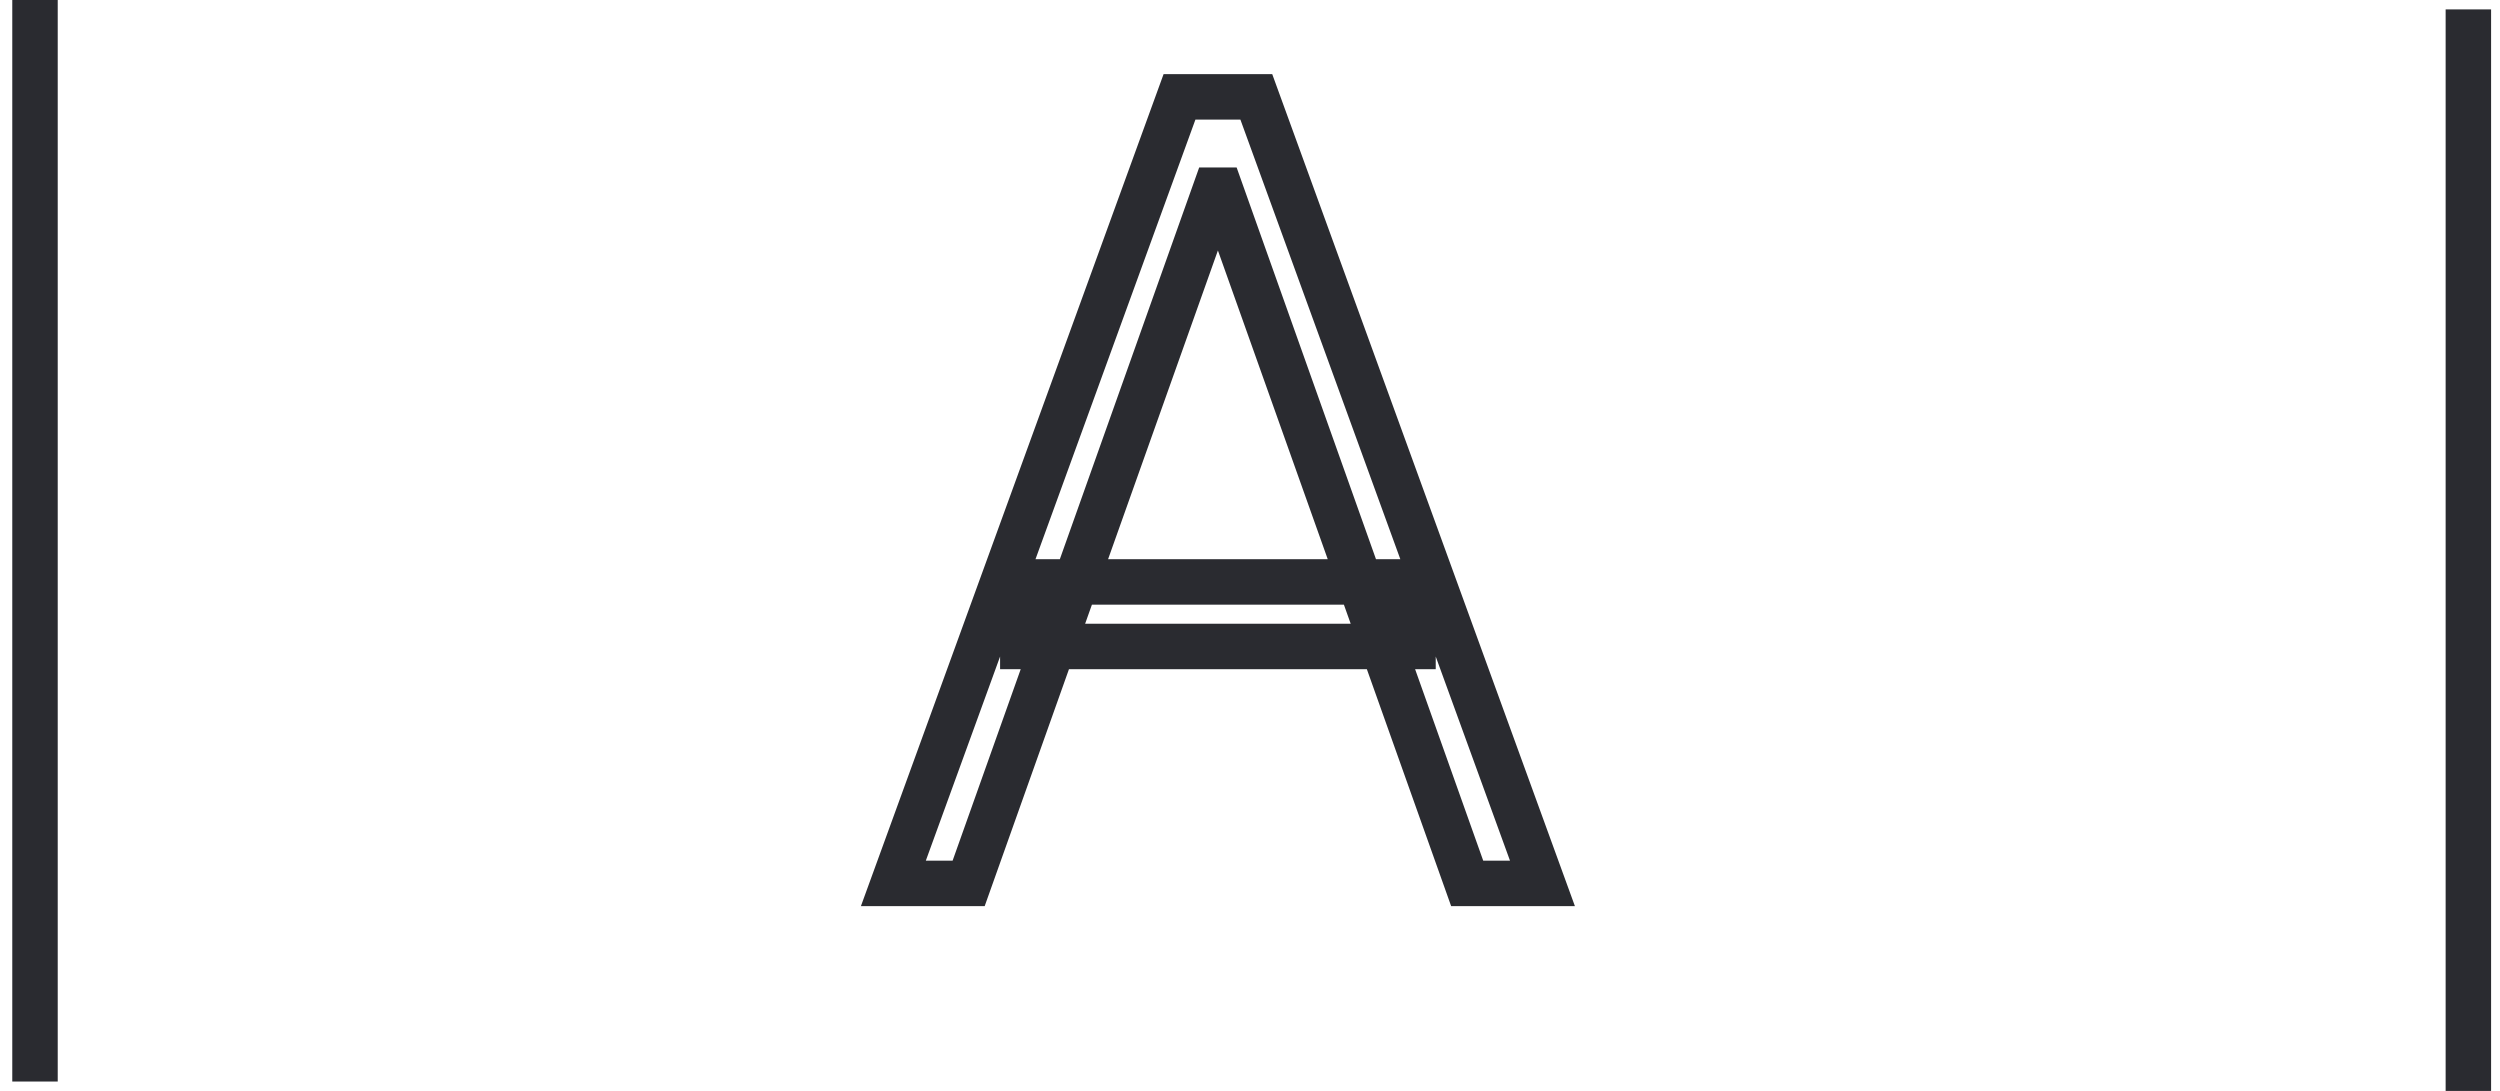
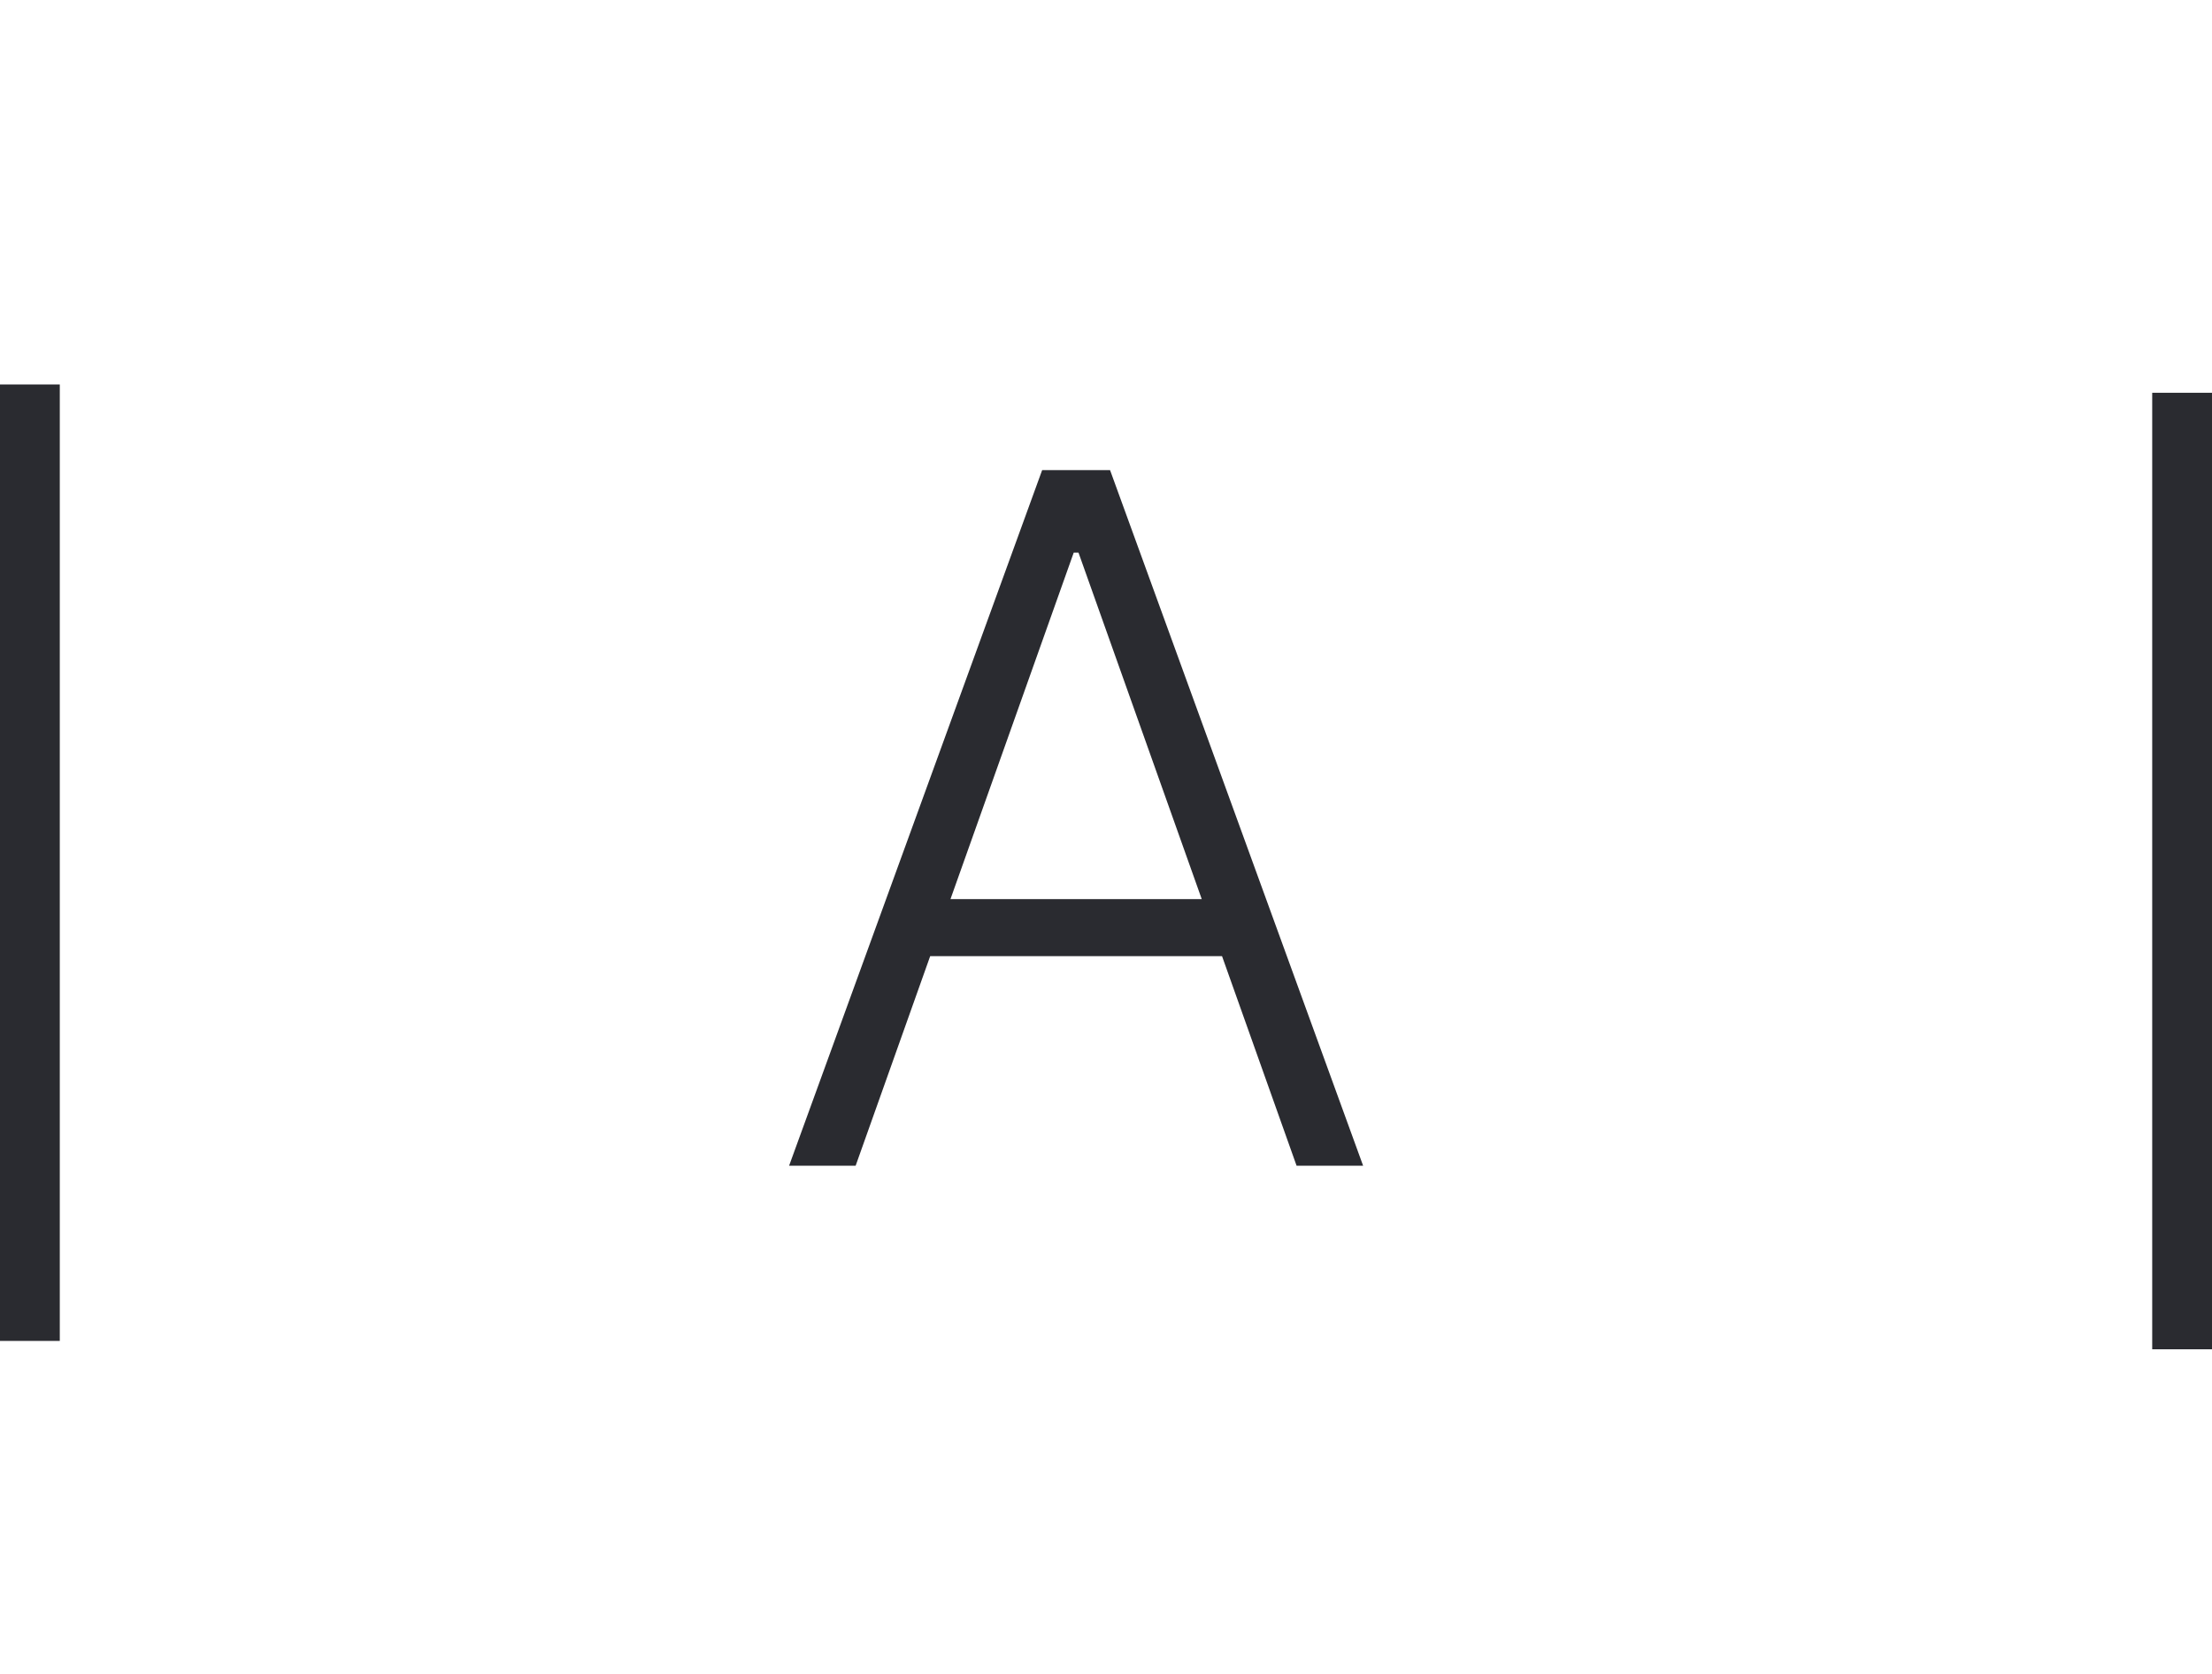
- <svg xmlns="http://www.w3.org/2000/svg" width="55" height="24" viewBox="0 0 55 24" fill="none">
-   <path d="M54.304 0.207V24M0.77 0V23.793M21.31 19.435H19.654L25.949 2.131H27.639L33.934 19.435H32.278L26.853 4.184H26.735L21.31 19.435ZM22.502 12.803H31.086V14.222H22.502V12.803Z" stroke="#2A2B30" />
+ <svg xmlns="http://www.w3.org/2000/svg" width="37" height="28" viewBox="0 0 37 28" fill="none">
+   <path d="M14.312 19.5H13.199L17.432 7.864H18.568L22.801 19.5H21.688L18.04 9.244H17.96L14.312 19.5ZM15.114 15.04H20.886V15.994H15.114V15.04Z" fill="#2A2B30" />
+   <line x1="36.5" y1="6.57" x2="36.5" y2="22.57" stroke="#2A2B30" />
+   <line x1="0.5" y1="6.431" x2="0.5" y2="22.43" stroke="#2A2B30" />
</svg>
